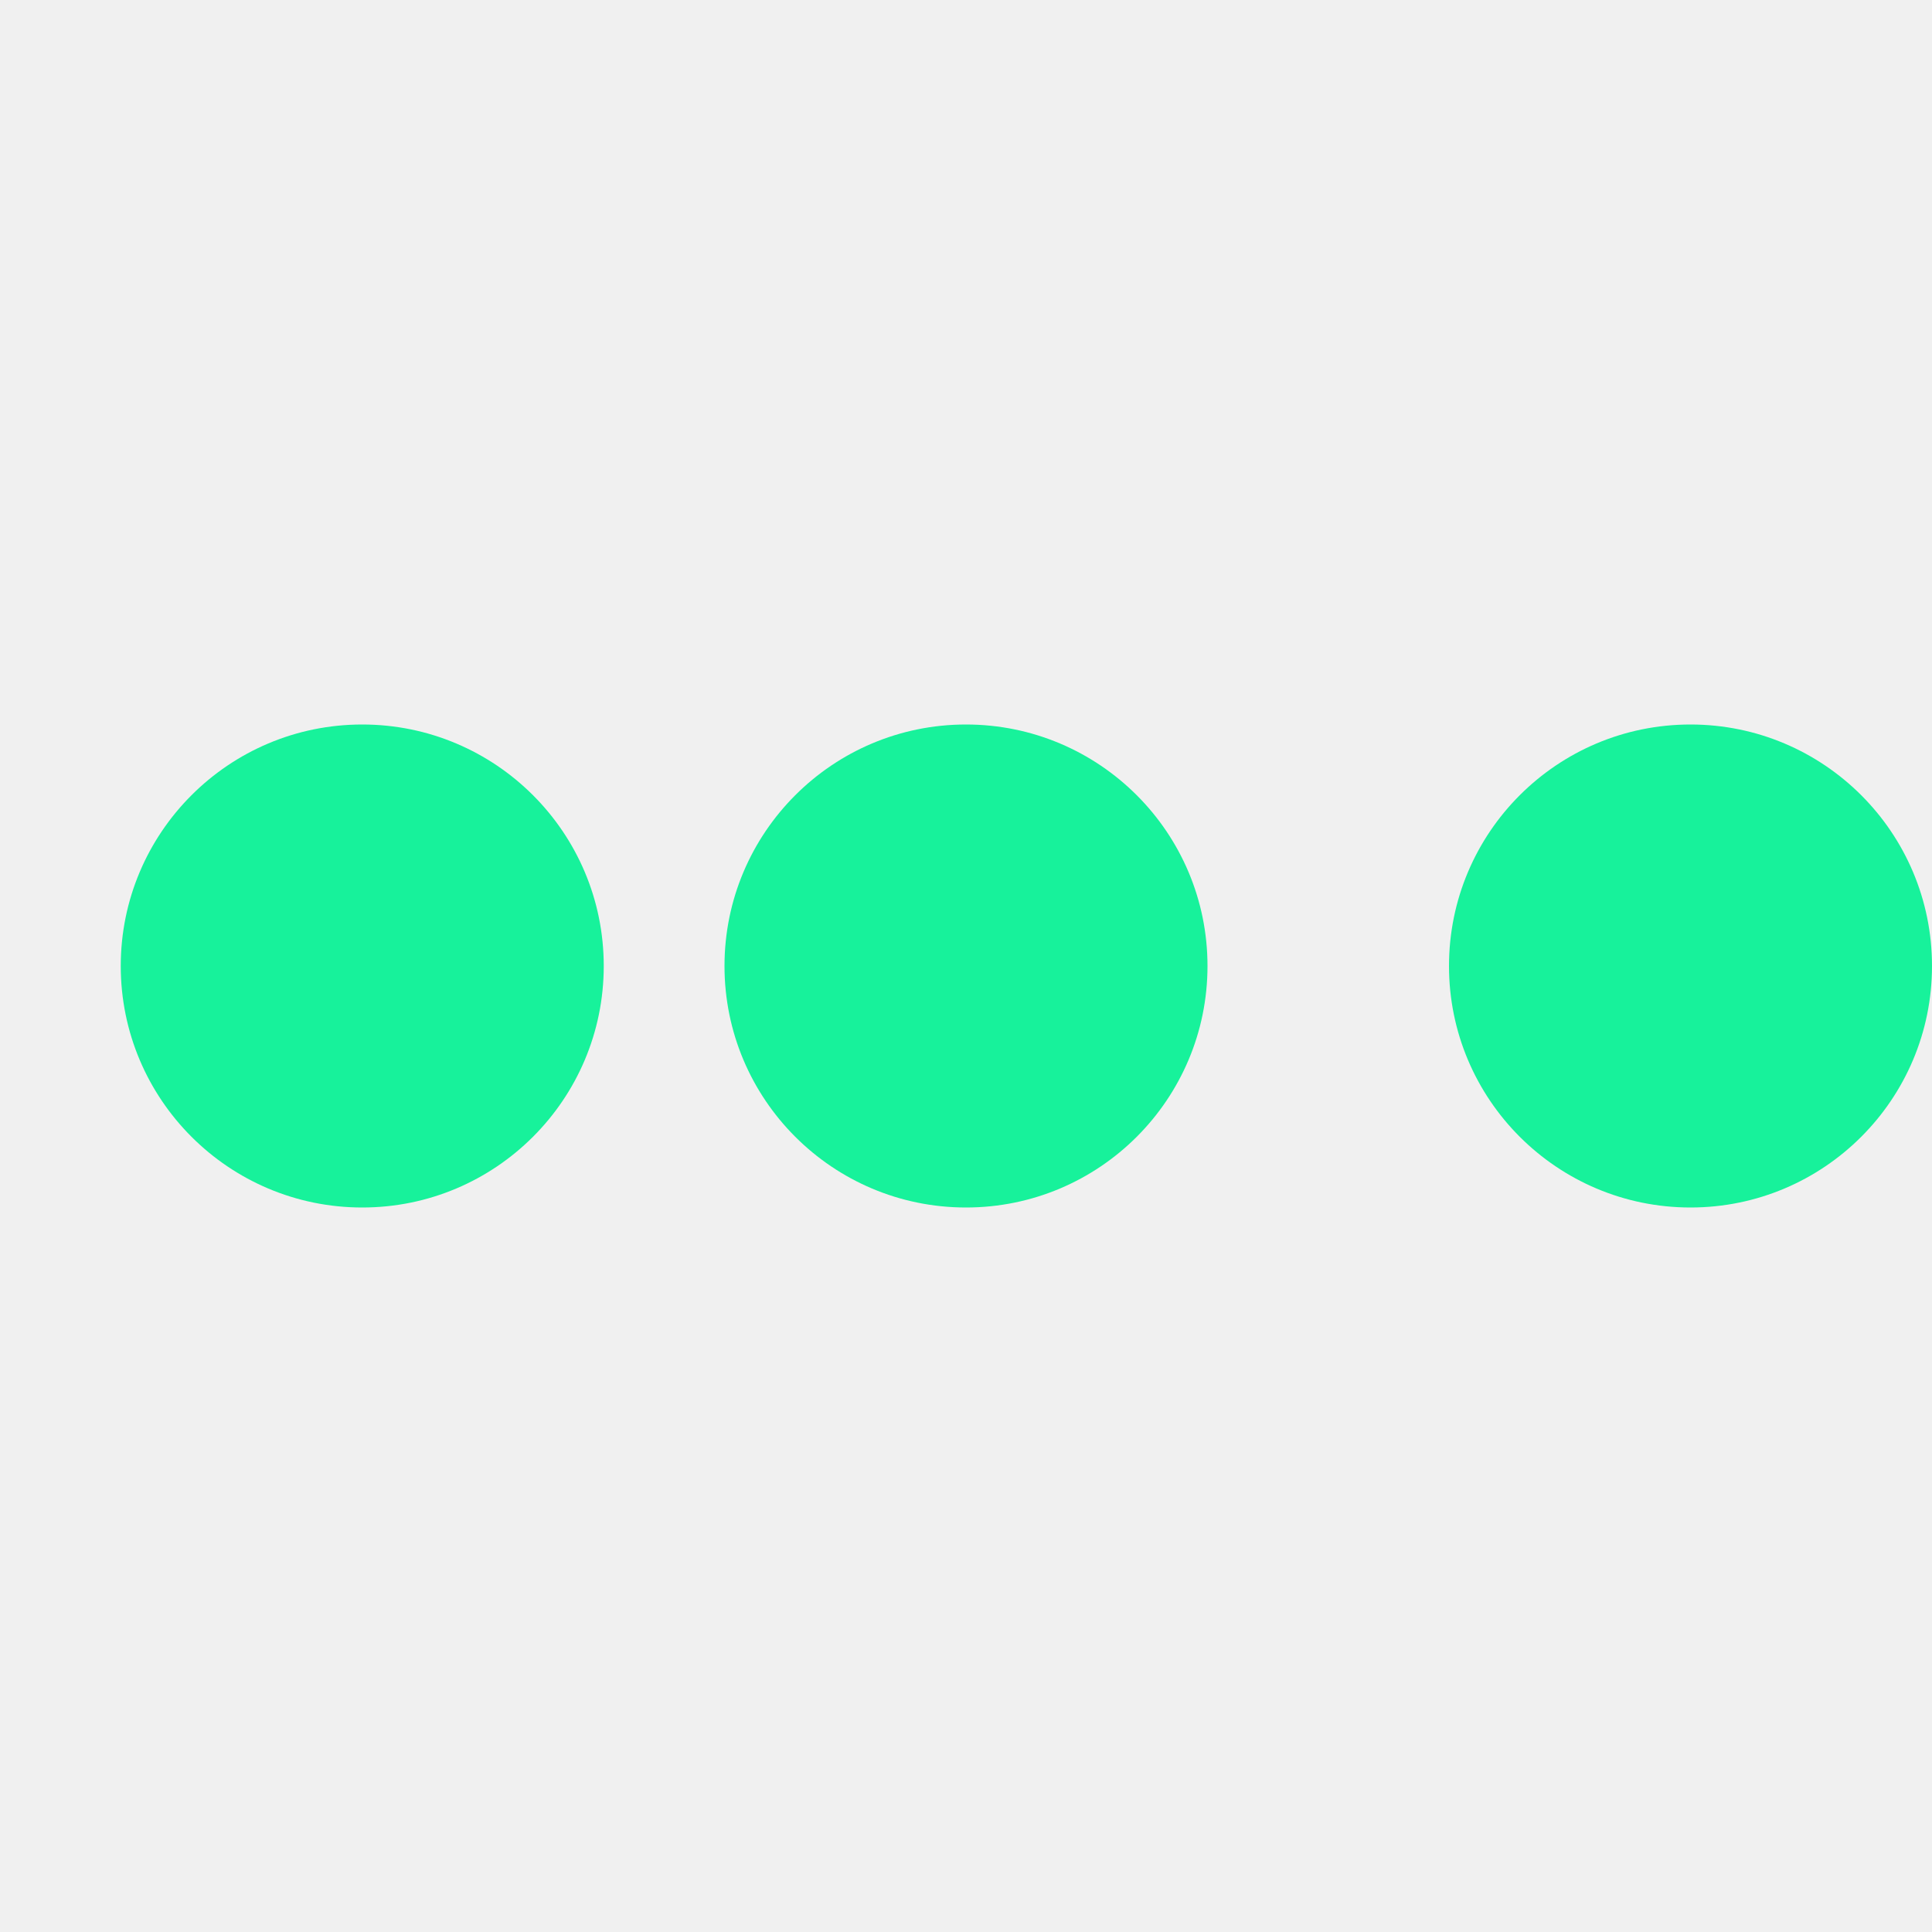
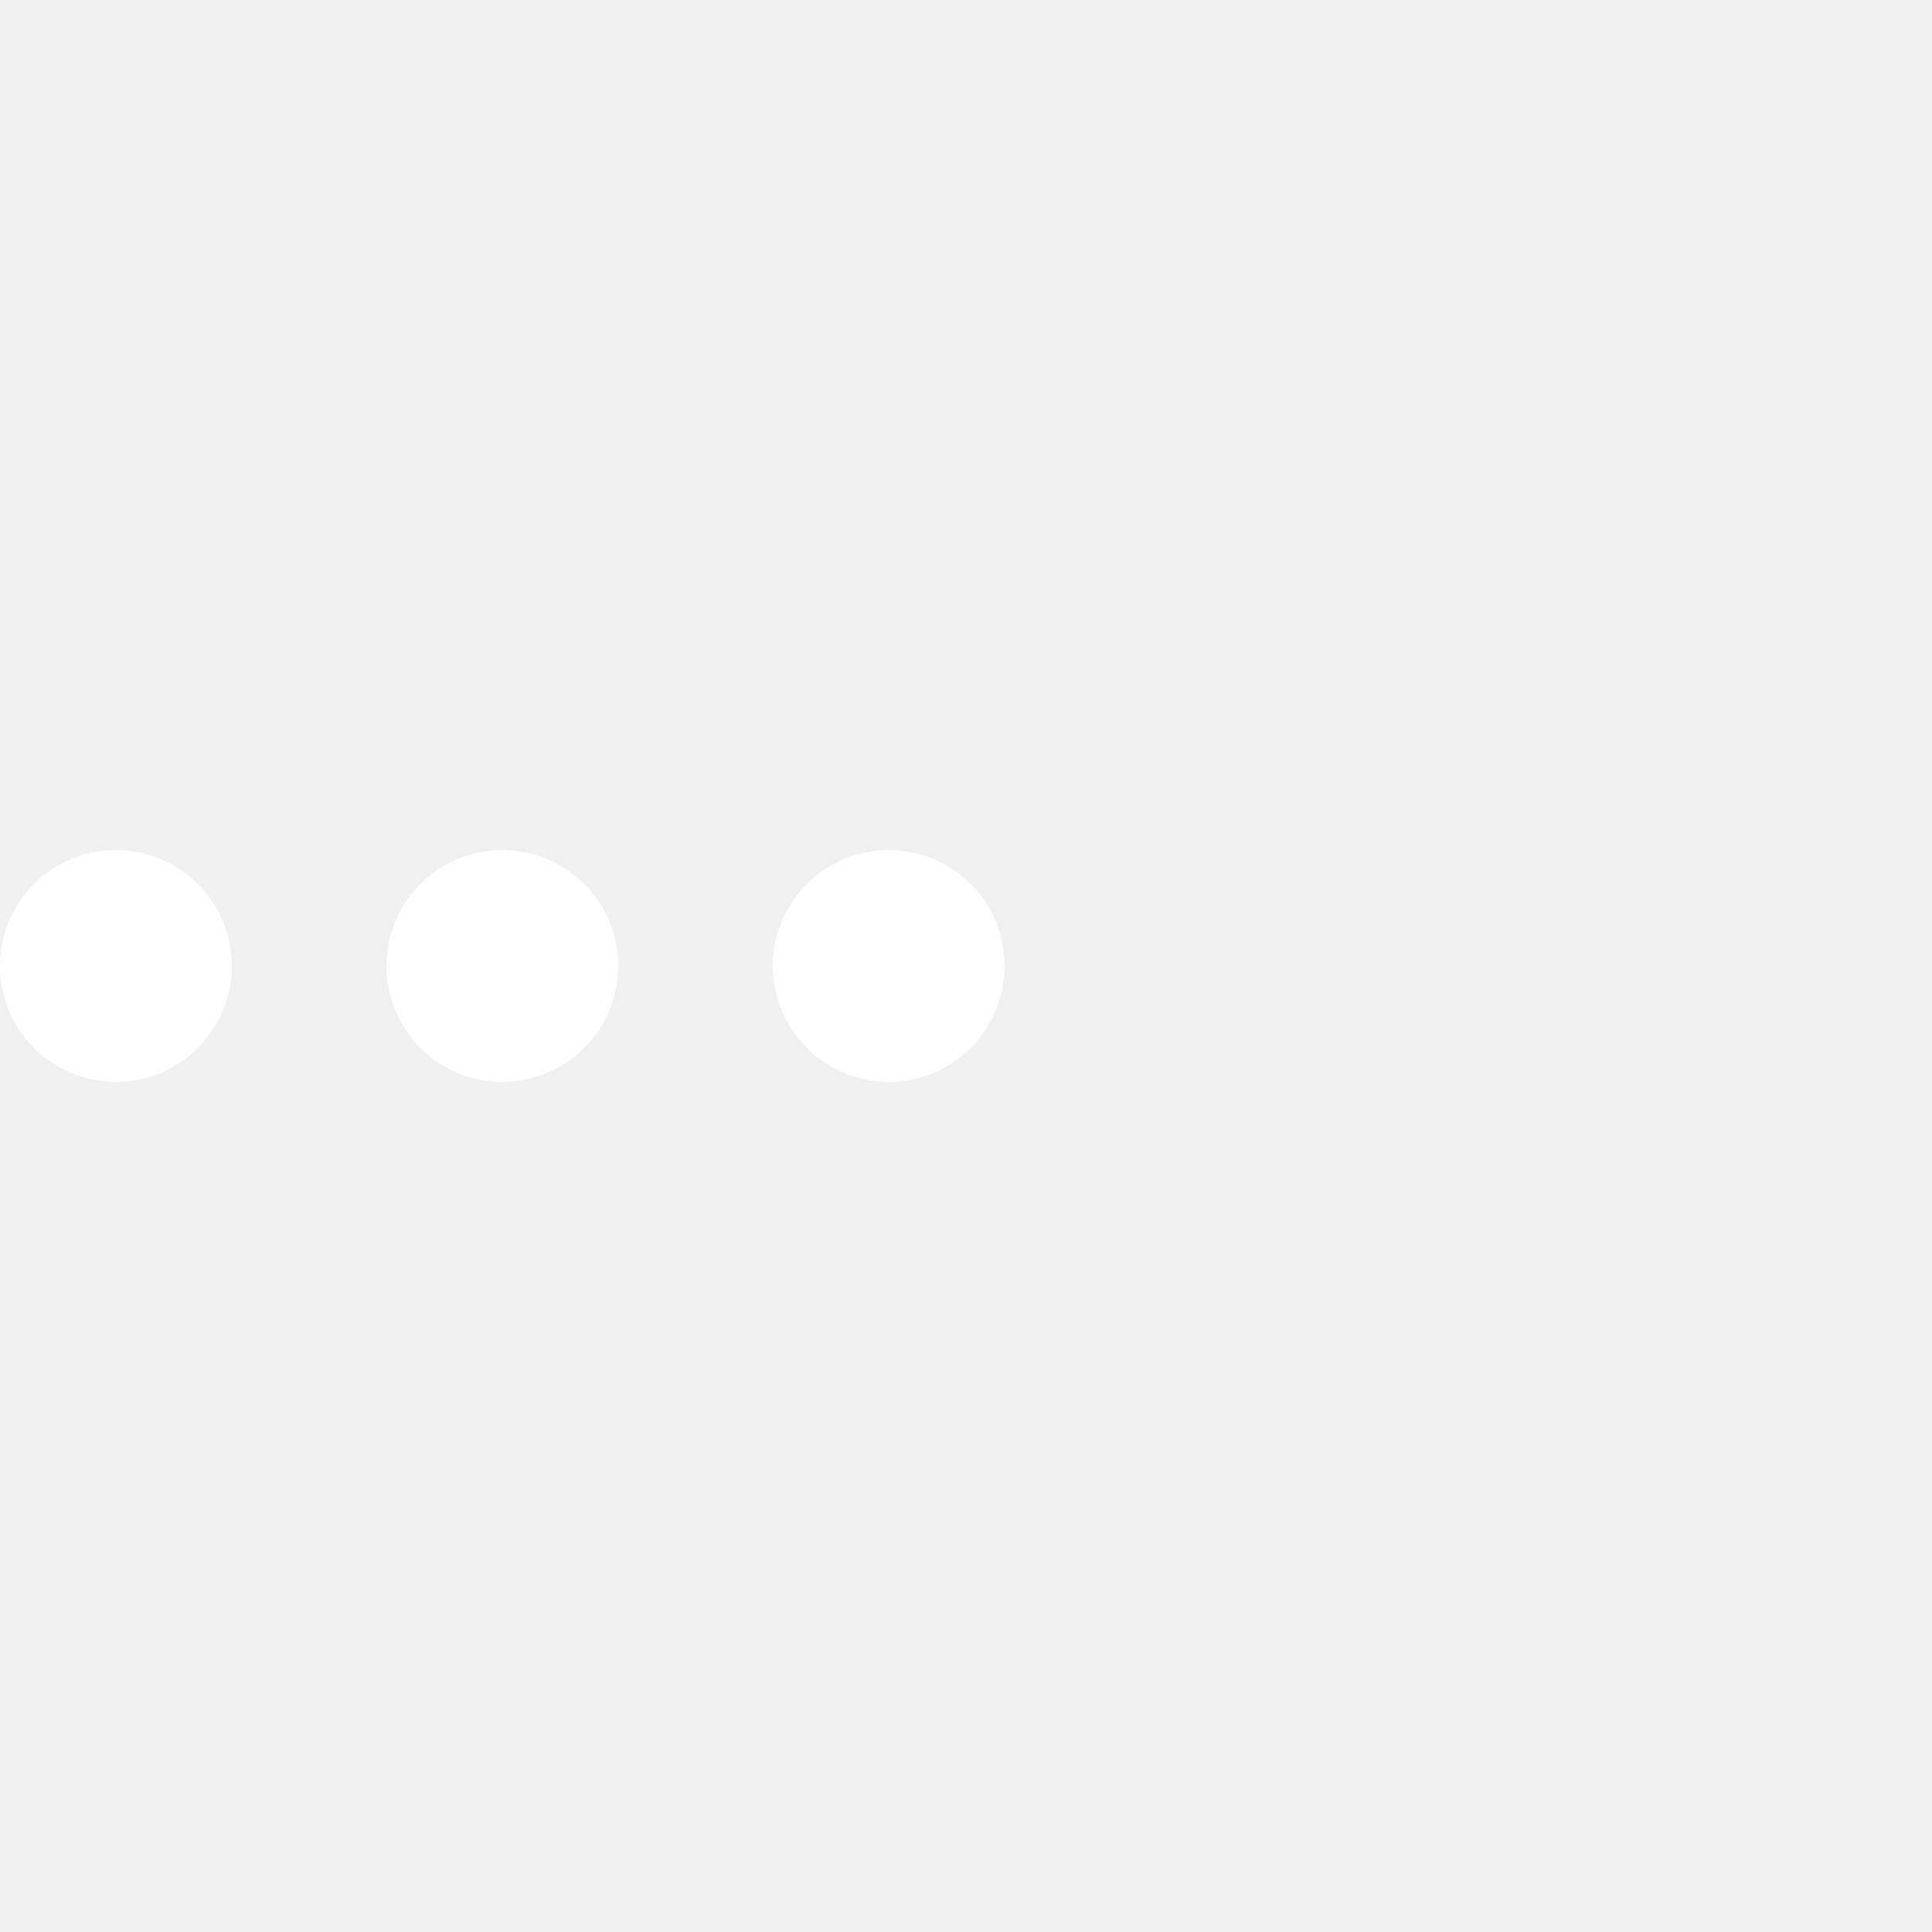
- <svg xmlns="http://www.w3.org/2000/svg" class="icon-loading" viewBox="0 0 32 32" width="32" height="32" fill="#17f29b">
-   <path transform="translate(-8 0)" d="M4 12 A4 4 0 0 0 4 20 A4 4 0 0 0 4 12">
-     <animateTransform attributeName="transform" type="translate" values="-8 0; 2 0; 2 0;" dur="0.8s" repeatCount="indefinite" begin="0" keytimes="0;.25;1" keySplines="0.2 0.2 0.4 0.8;0.2 0.6 0.4 0.8" calcMode="spline" />
-   </path>
-   <path transform="translate(2 0)" d="M4 12 A4 4 0 0 0 4 20 A4 4 0 0 0 4 12">
-     <animateTransform attributeName="transform" type="translate" values="2 0; 12 0; 12 0;" dur="0.8s" repeatCount="indefinite" begin="0" keytimes="0;.35;1" keySplines="0.2 0.2 0.4 0.8;0.2 0.6 0.4 0.8" calcMode="spline" />
-   </path>
-   <path transform="translate(12 0)" d="M4 12 A4 4 0 0 0 4 20 A4 4 0 0 0 4 12">
-     <animateTransform attributeName="transform" type="translate" values="12 0; 22 0; 22 0;" dur="0.8s" repeatCount="indefinite" begin="0" keytimes="0;.45;1" keySplines="0.2 0.2 0.4 0.8;0.2 0.6 0.4 0.8" calcMode="spline" />
-   </path>
-   <path transform="translate(24 0)" d="M4 12 A4 4 0 0 0 4 20 A4 4 0 0 0 4 12">
-     <animateTransform attributeName="transform" type="translate" values="22 0; 32 0; 32 0;" dur="0.8s" repeatCount="indefinite" begin="0" keytimes="0;.55;1" keySplines="0.2 0.2 0.4 0.8;0.2 0.6 0.4 0.8" calcMode="spline" />
-   </path>
+ <svg xmlns="http://www.w3.org/2000/svg" version="1.1" id="L4" x="0px" y="0px" viewBox="0 0 100 100" enable-background="new 0 0 0 0" xml:space="preserve">
+   <circle fill="#fff" stroke="none" cx="6" cy="50" r="6">
+     <animate attributeName="opacity" dur="1s" values="0;1;0" repeatCount="indefinite" begin="0.1" />
+   </circle>
+   <circle fill="#fff" stroke="none" cx="26" cy="50" r="6">
+     <animate attributeName="opacity" dur="1s" values="0;1;0" repeatCount="indefinite" begin="0.2" />
+   </circle>
+   <circle fill="#fff" stroke="none" cx="46" cy="50" r="6">
+     <animate attributeName="opacity" dur="1s" values="0;1;0" repeatCount="indefinite" begin="0.3" />
+   </circle>
</svg>
